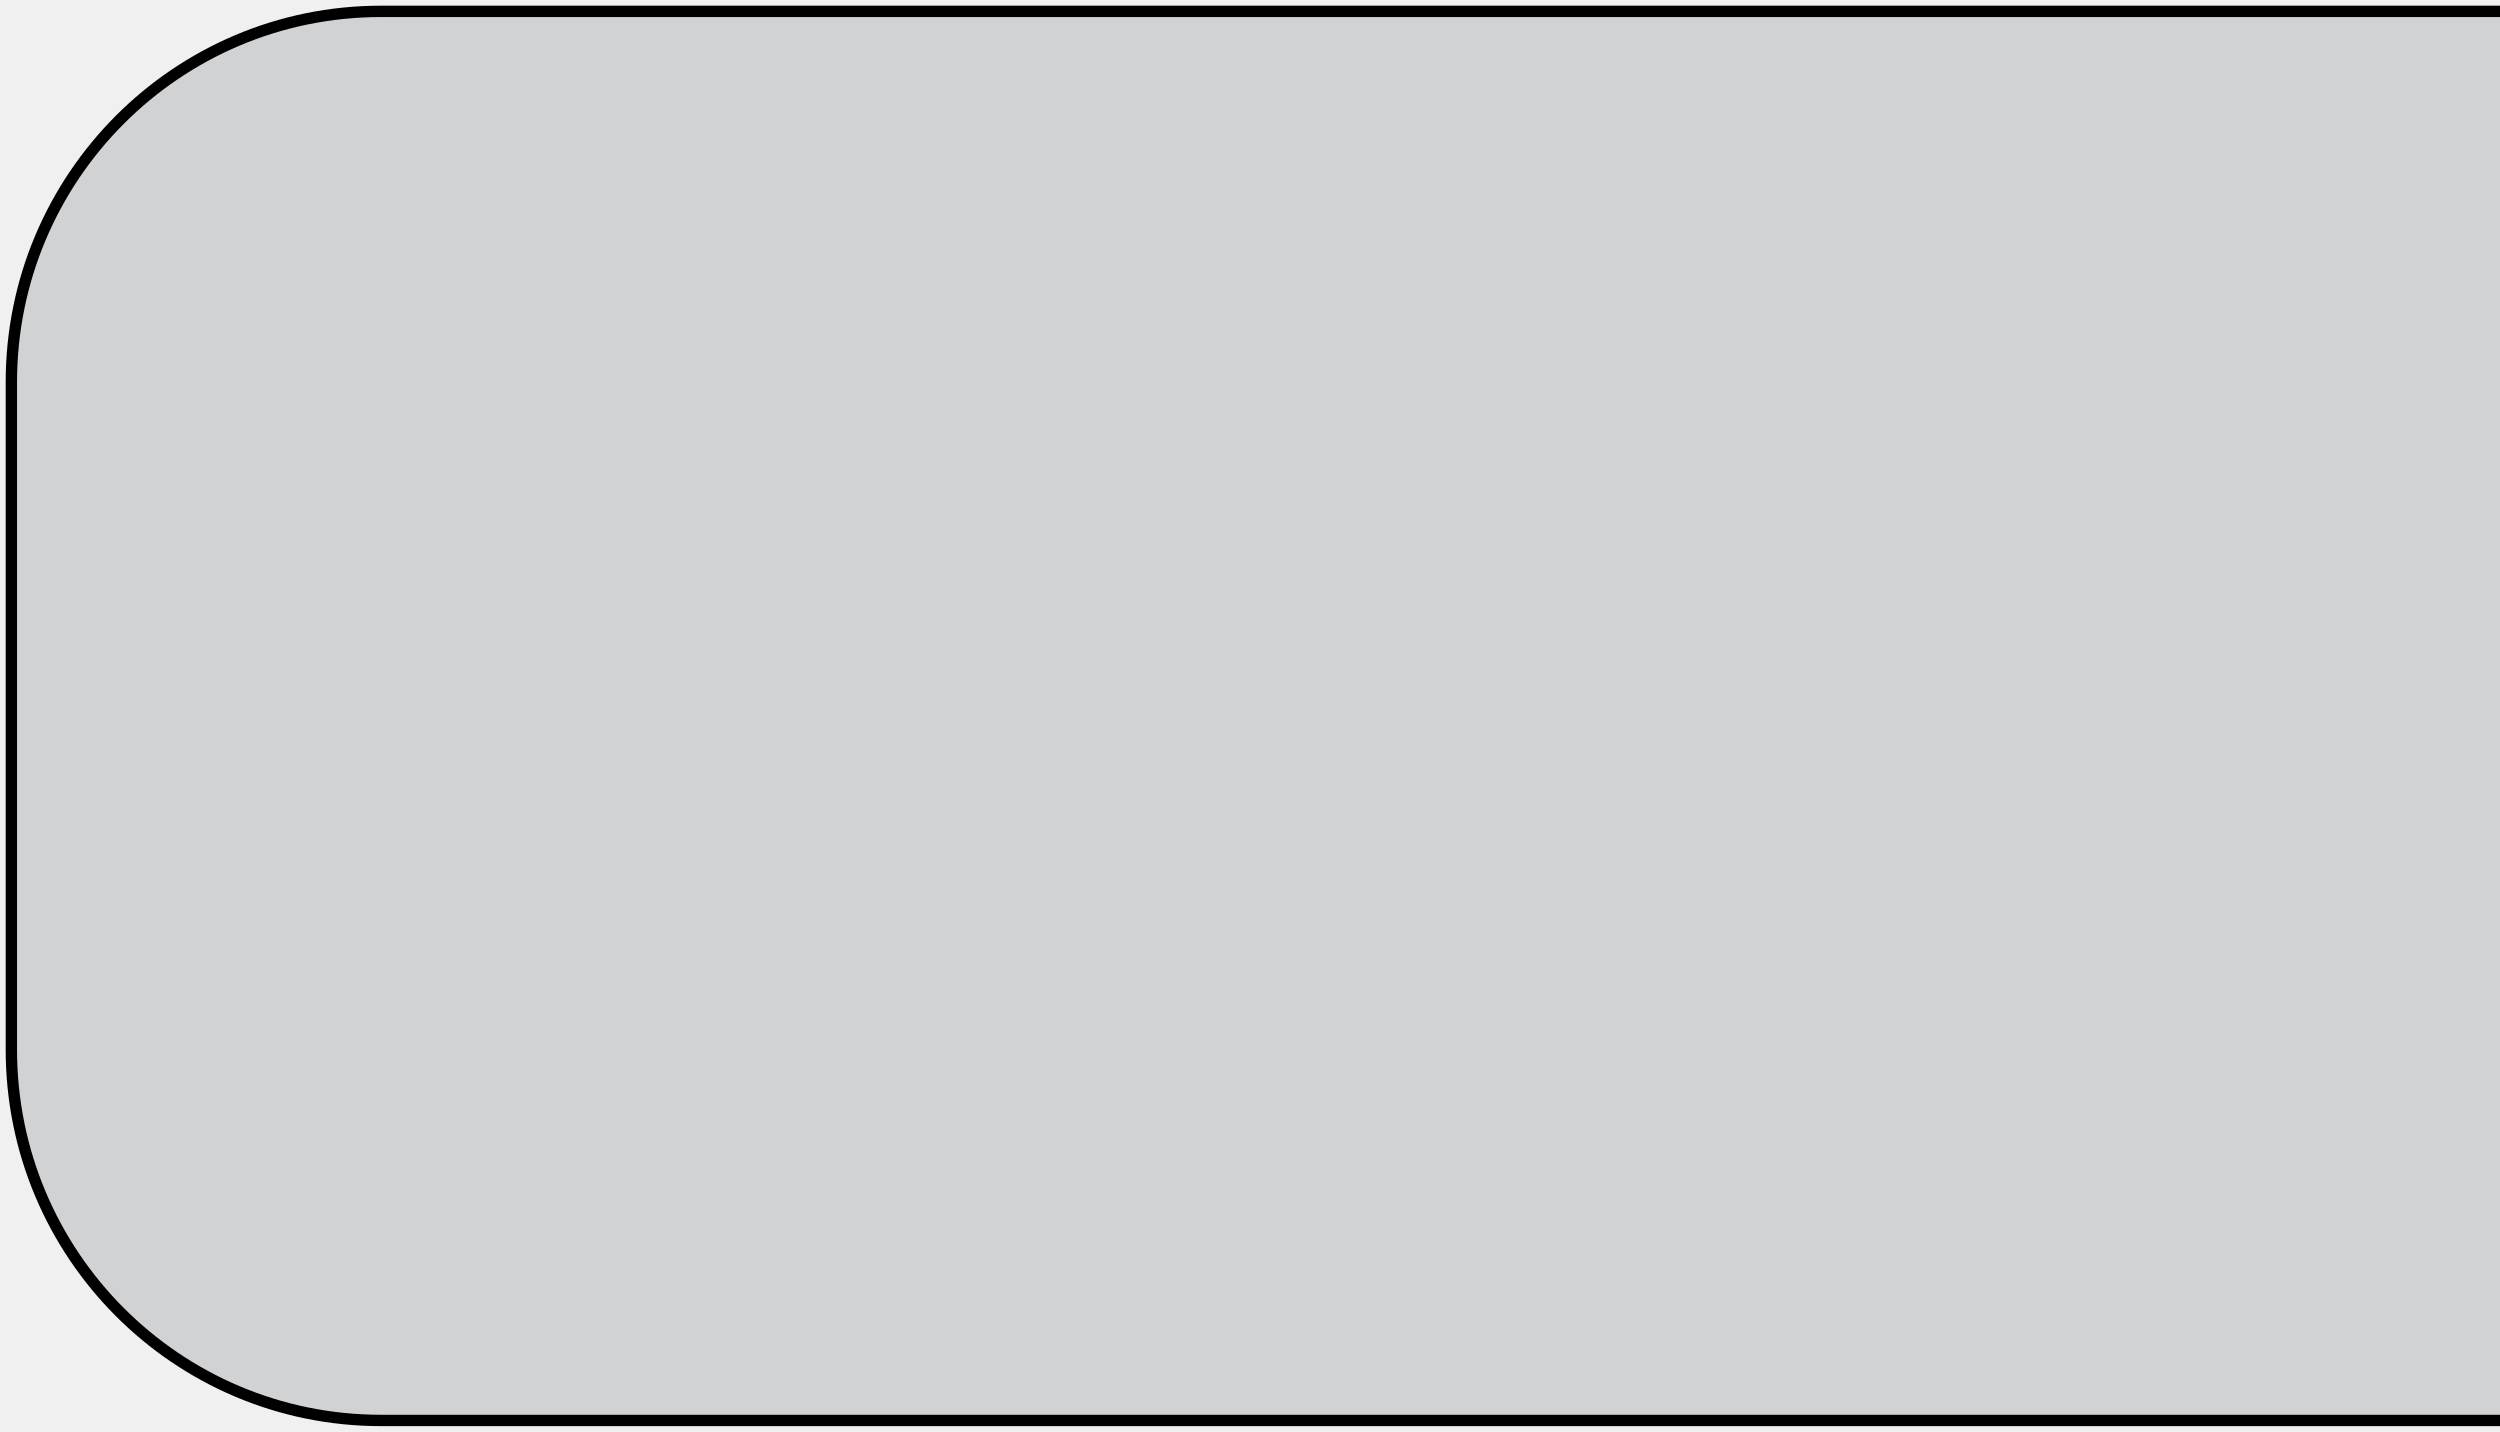
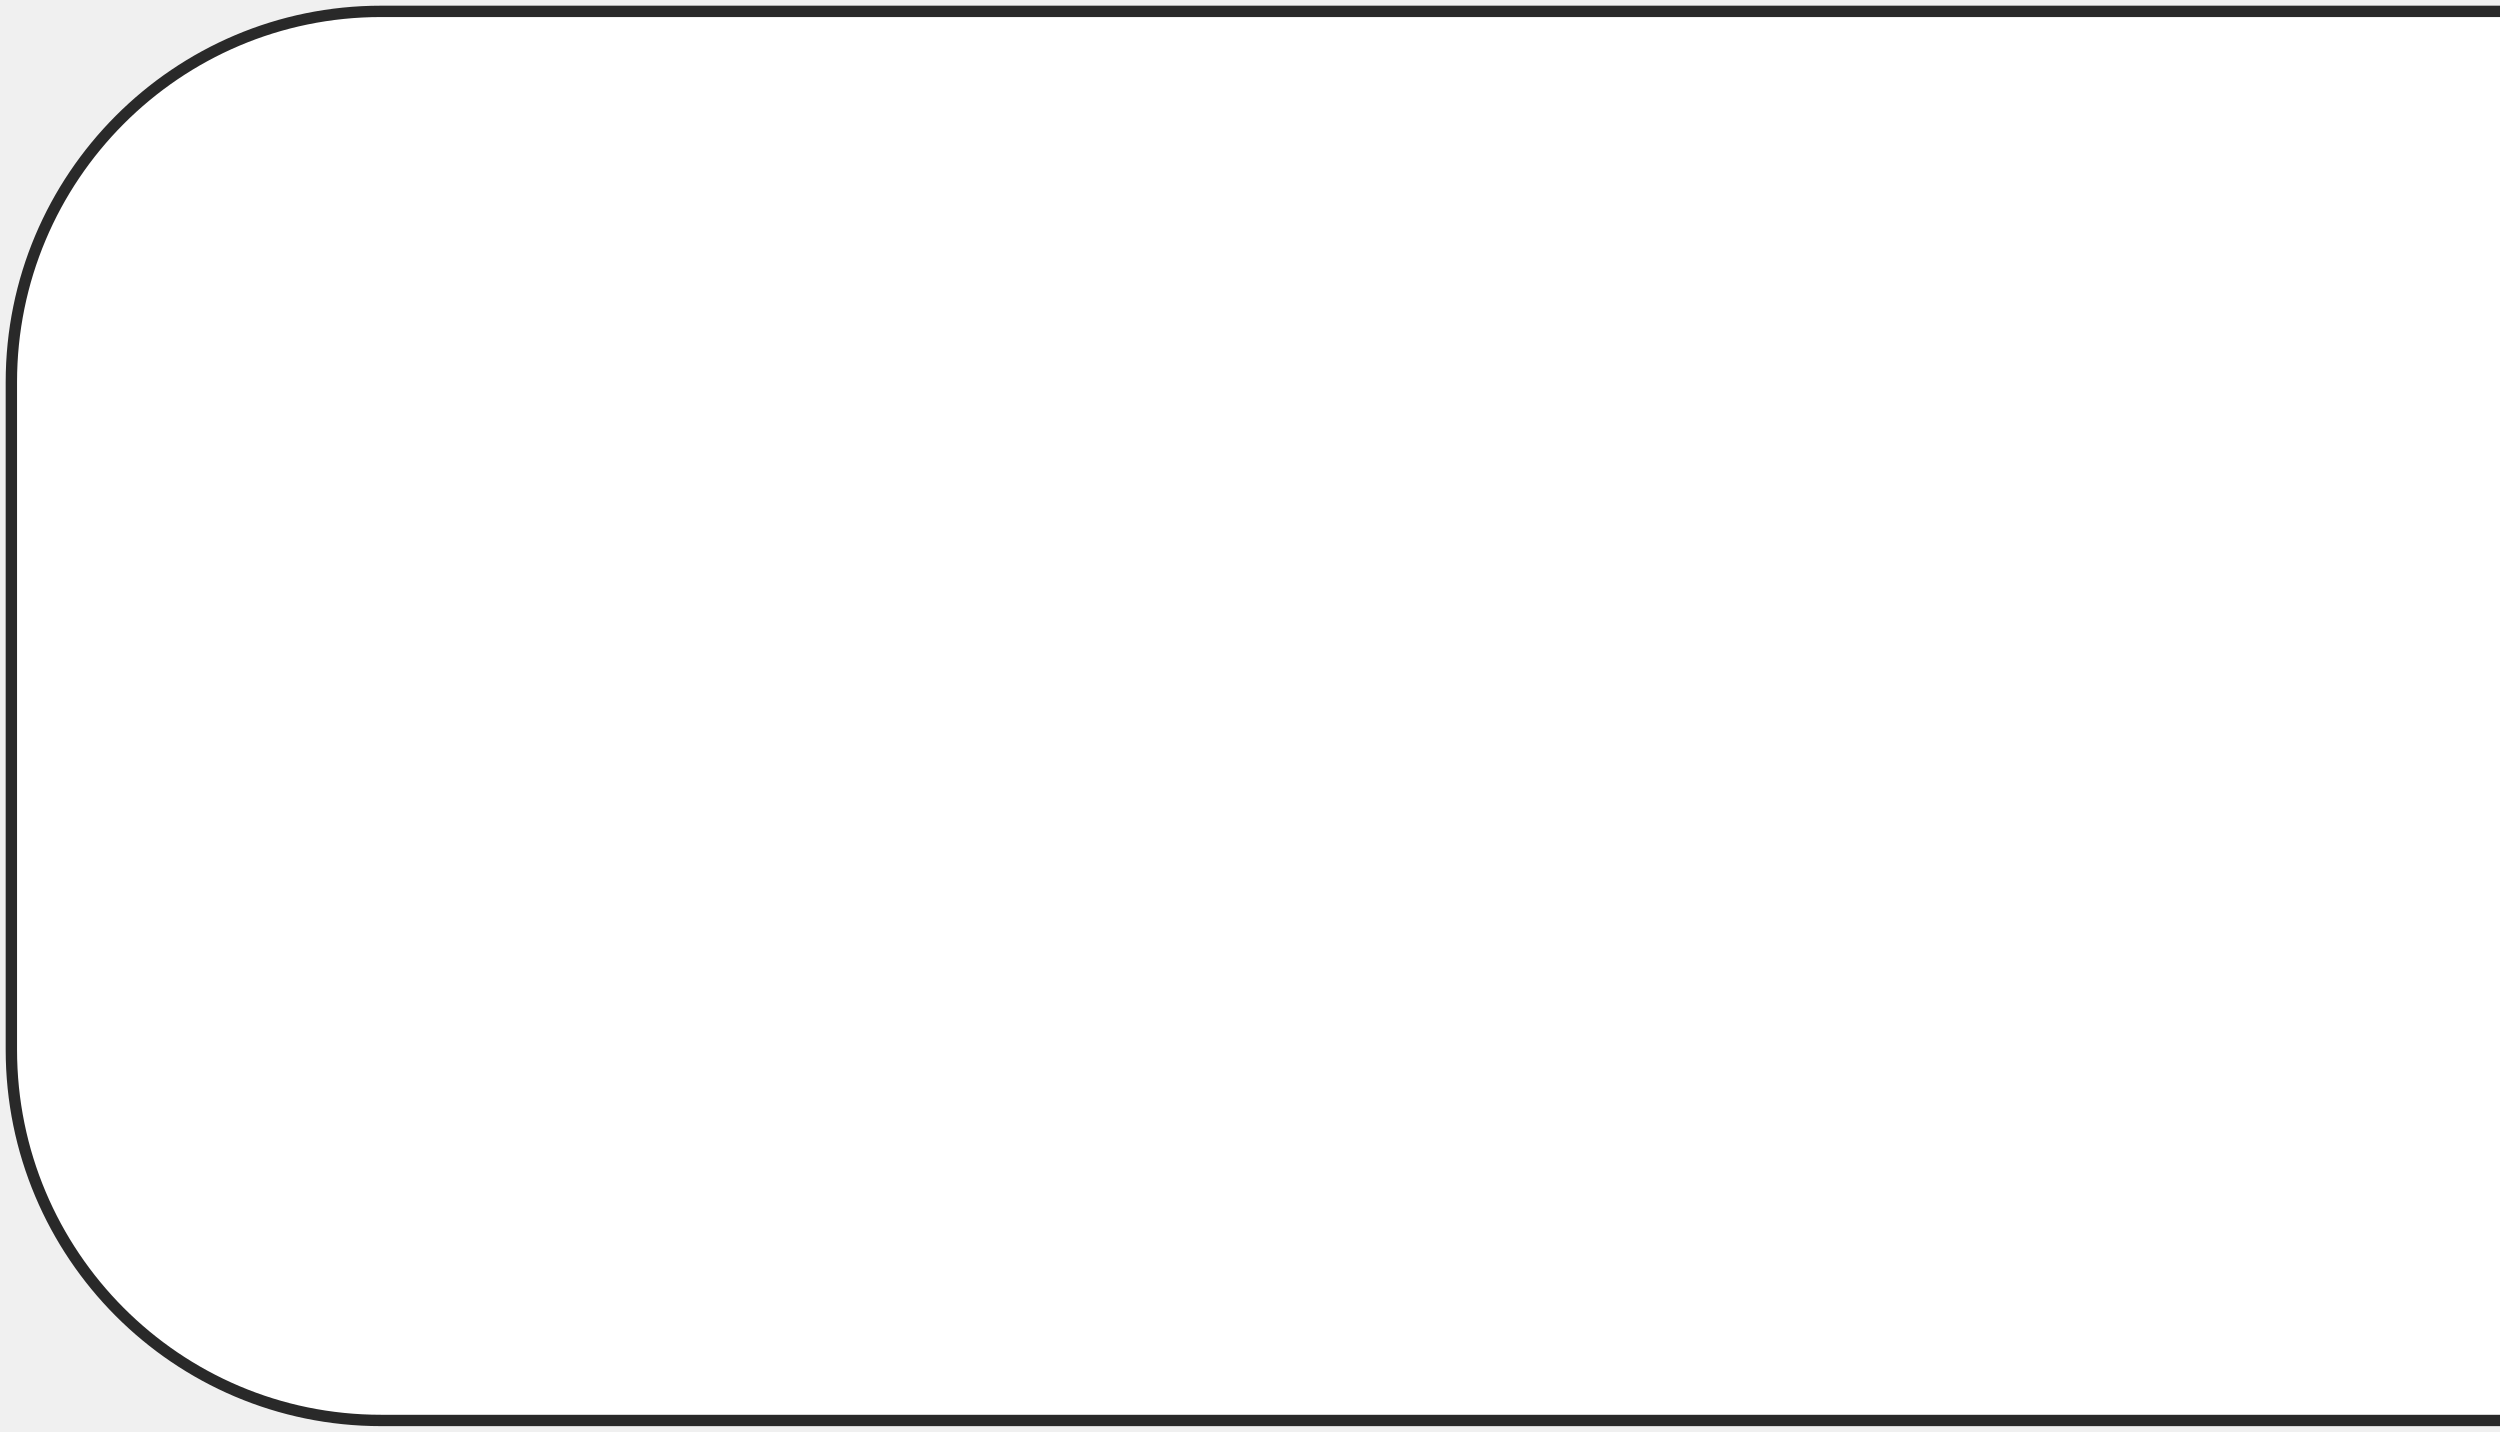
<svg xmlns="http://www.w3.org/2000/svg" width="220px" height="126px" viewBox="0 0 220 126" version="1.1">
  <g id="Page-1" stroke="none" stroke-width="1" fill="none" fill-rule="evenodd">
-     <g id="NOTFOUND" transform="translate(1, 1)" fill="#D0D2D3" stroke="#000000">
-       <path d="M0,0 L186.475,0 C204.438,-3.31057362e-15 219,14.61 219,32.632 L219,91.368 C219,109.39 204.438,124 186.475,124 L0,124" id="Rectangle" transform="translate(109.5, 62) rotate(180) translate(-109.5, -62) " />
+     <g id="NOTFOUND" transform="translate(1, 1)" fill="#FFFFFF" fill-rule="nonzero" stroke="#292929">
+       <path d="M-1.42108547e-14,0 L186.475,0 C204.438,-3.31057362e-15 219,14.61 219,32.632 L219,91.368 C219,109.39 204.438,124 186.475,124 L-1.42108547e-14,124" id="Rectangle" transform="translate(109.5, 62) rotate(180) translate(-109.5, -62) " />
    </g>
  </g>
</svg>
